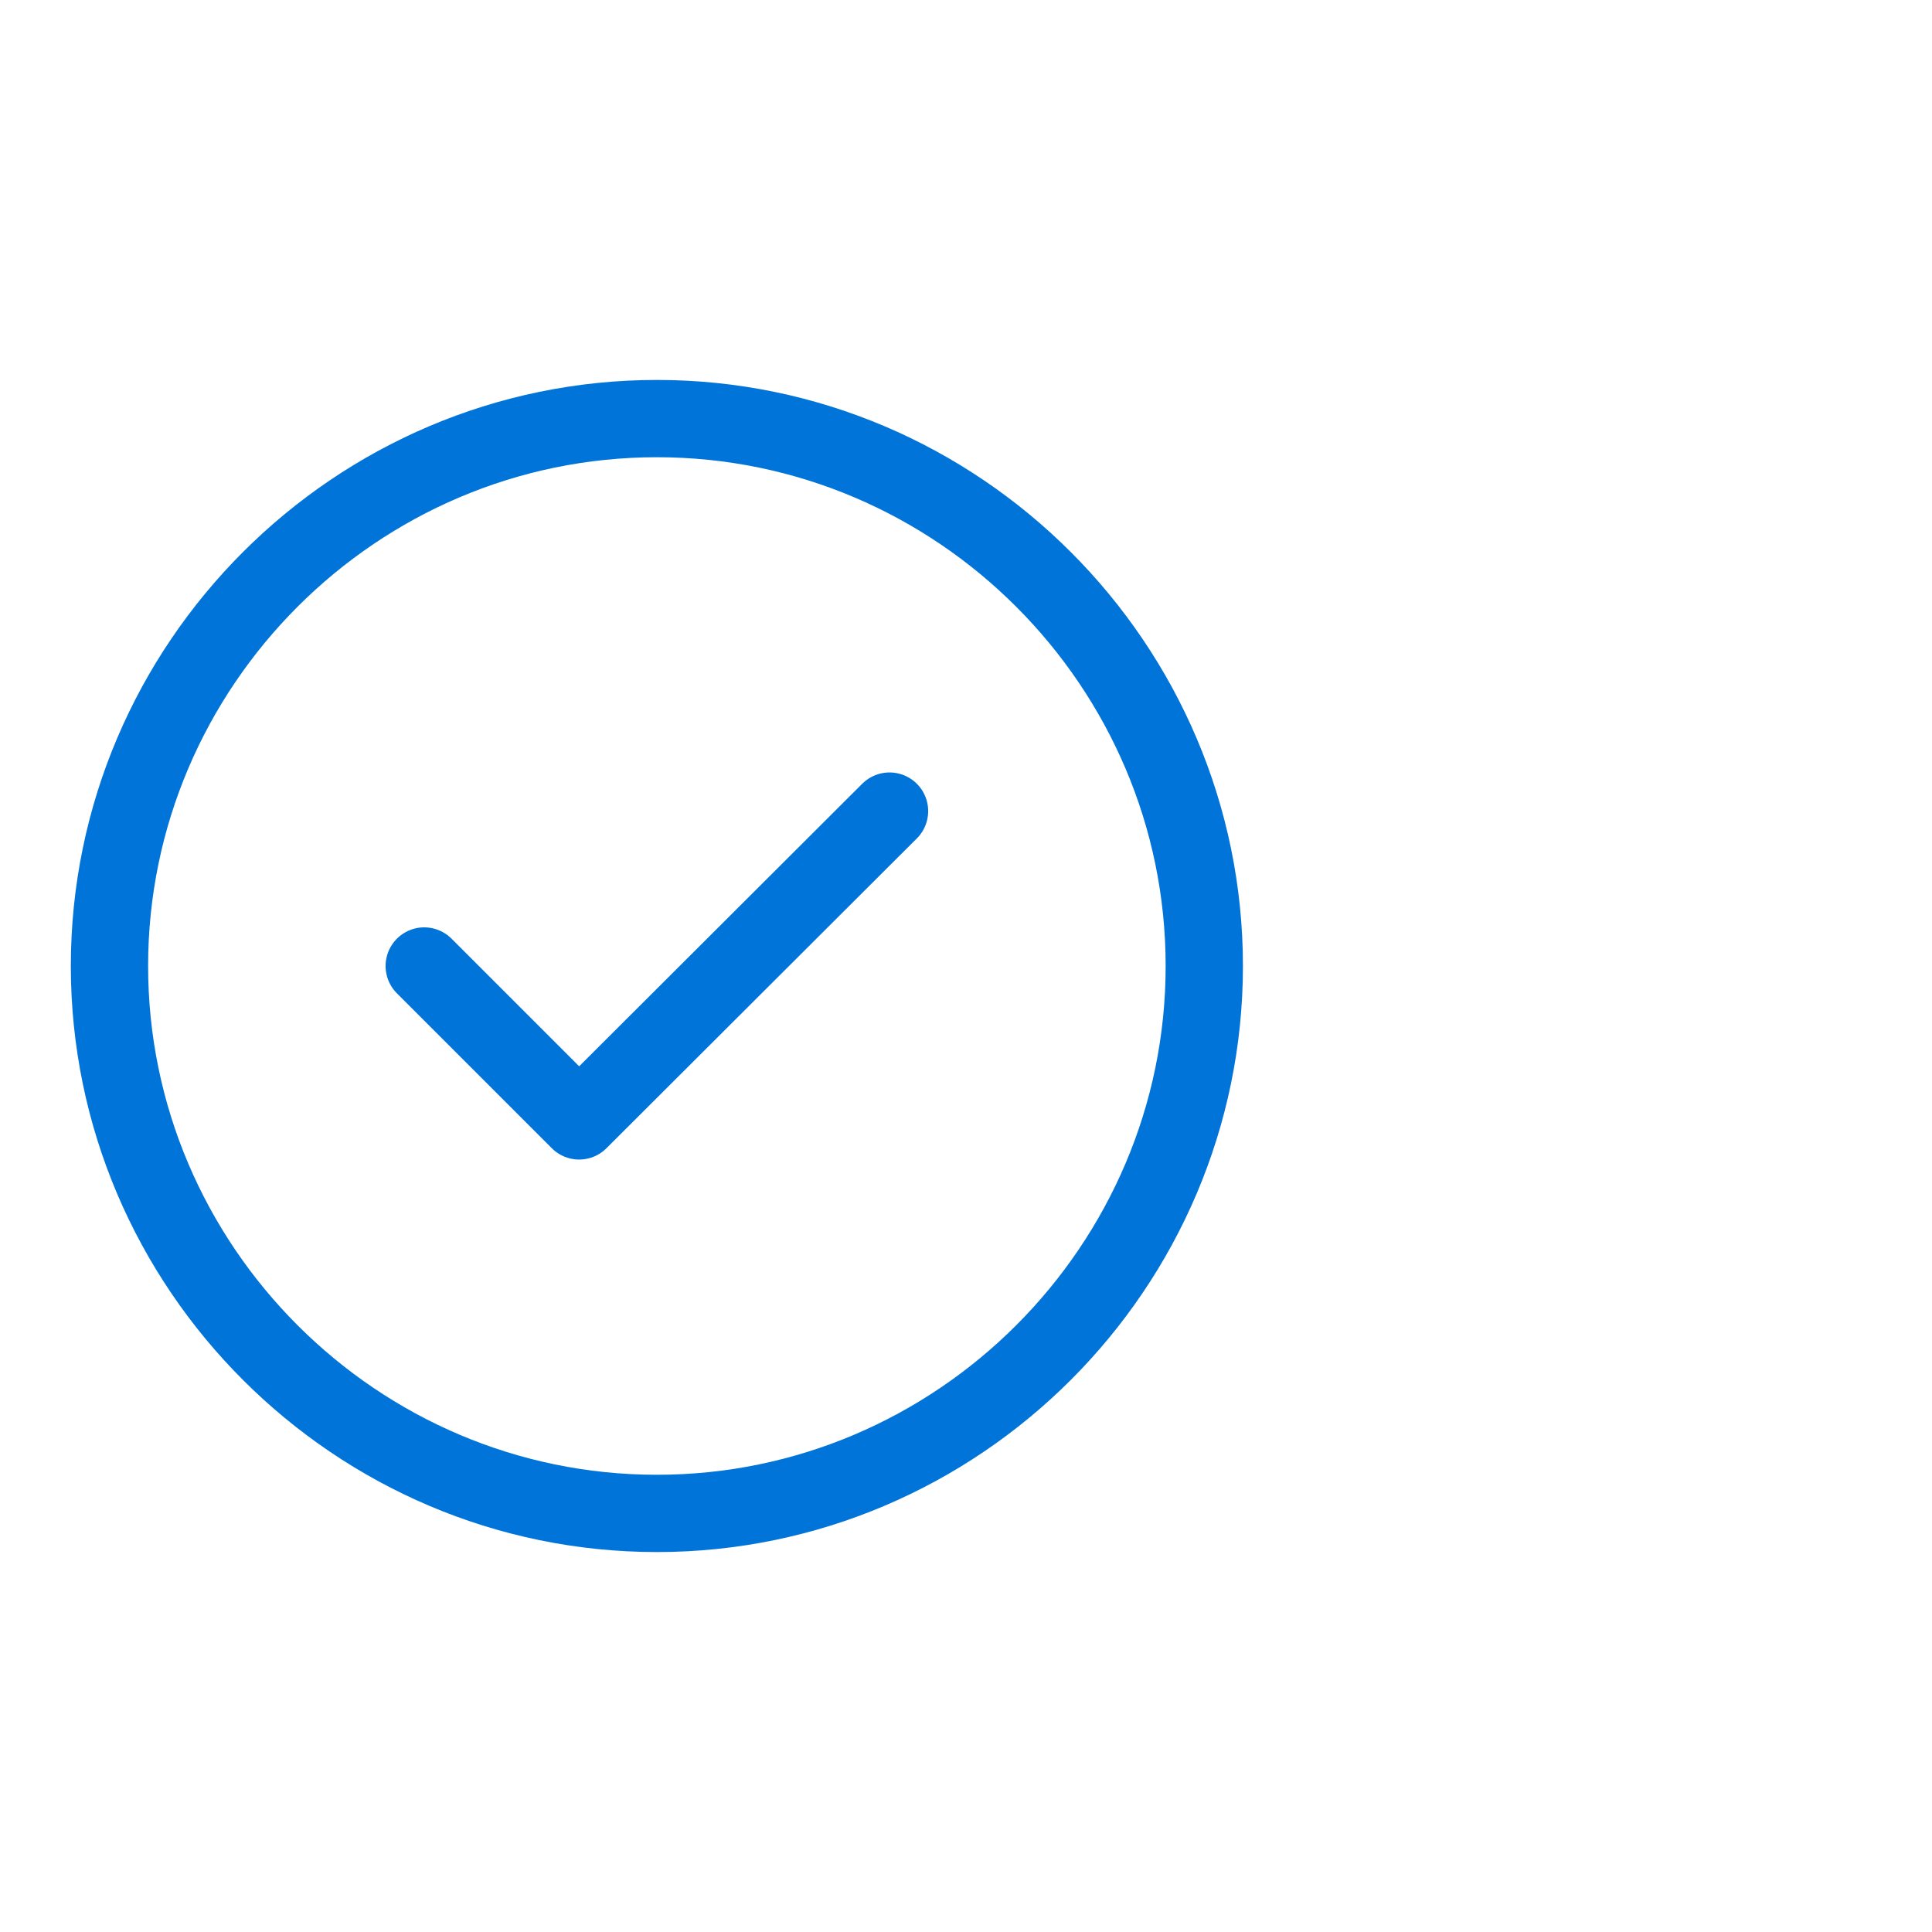
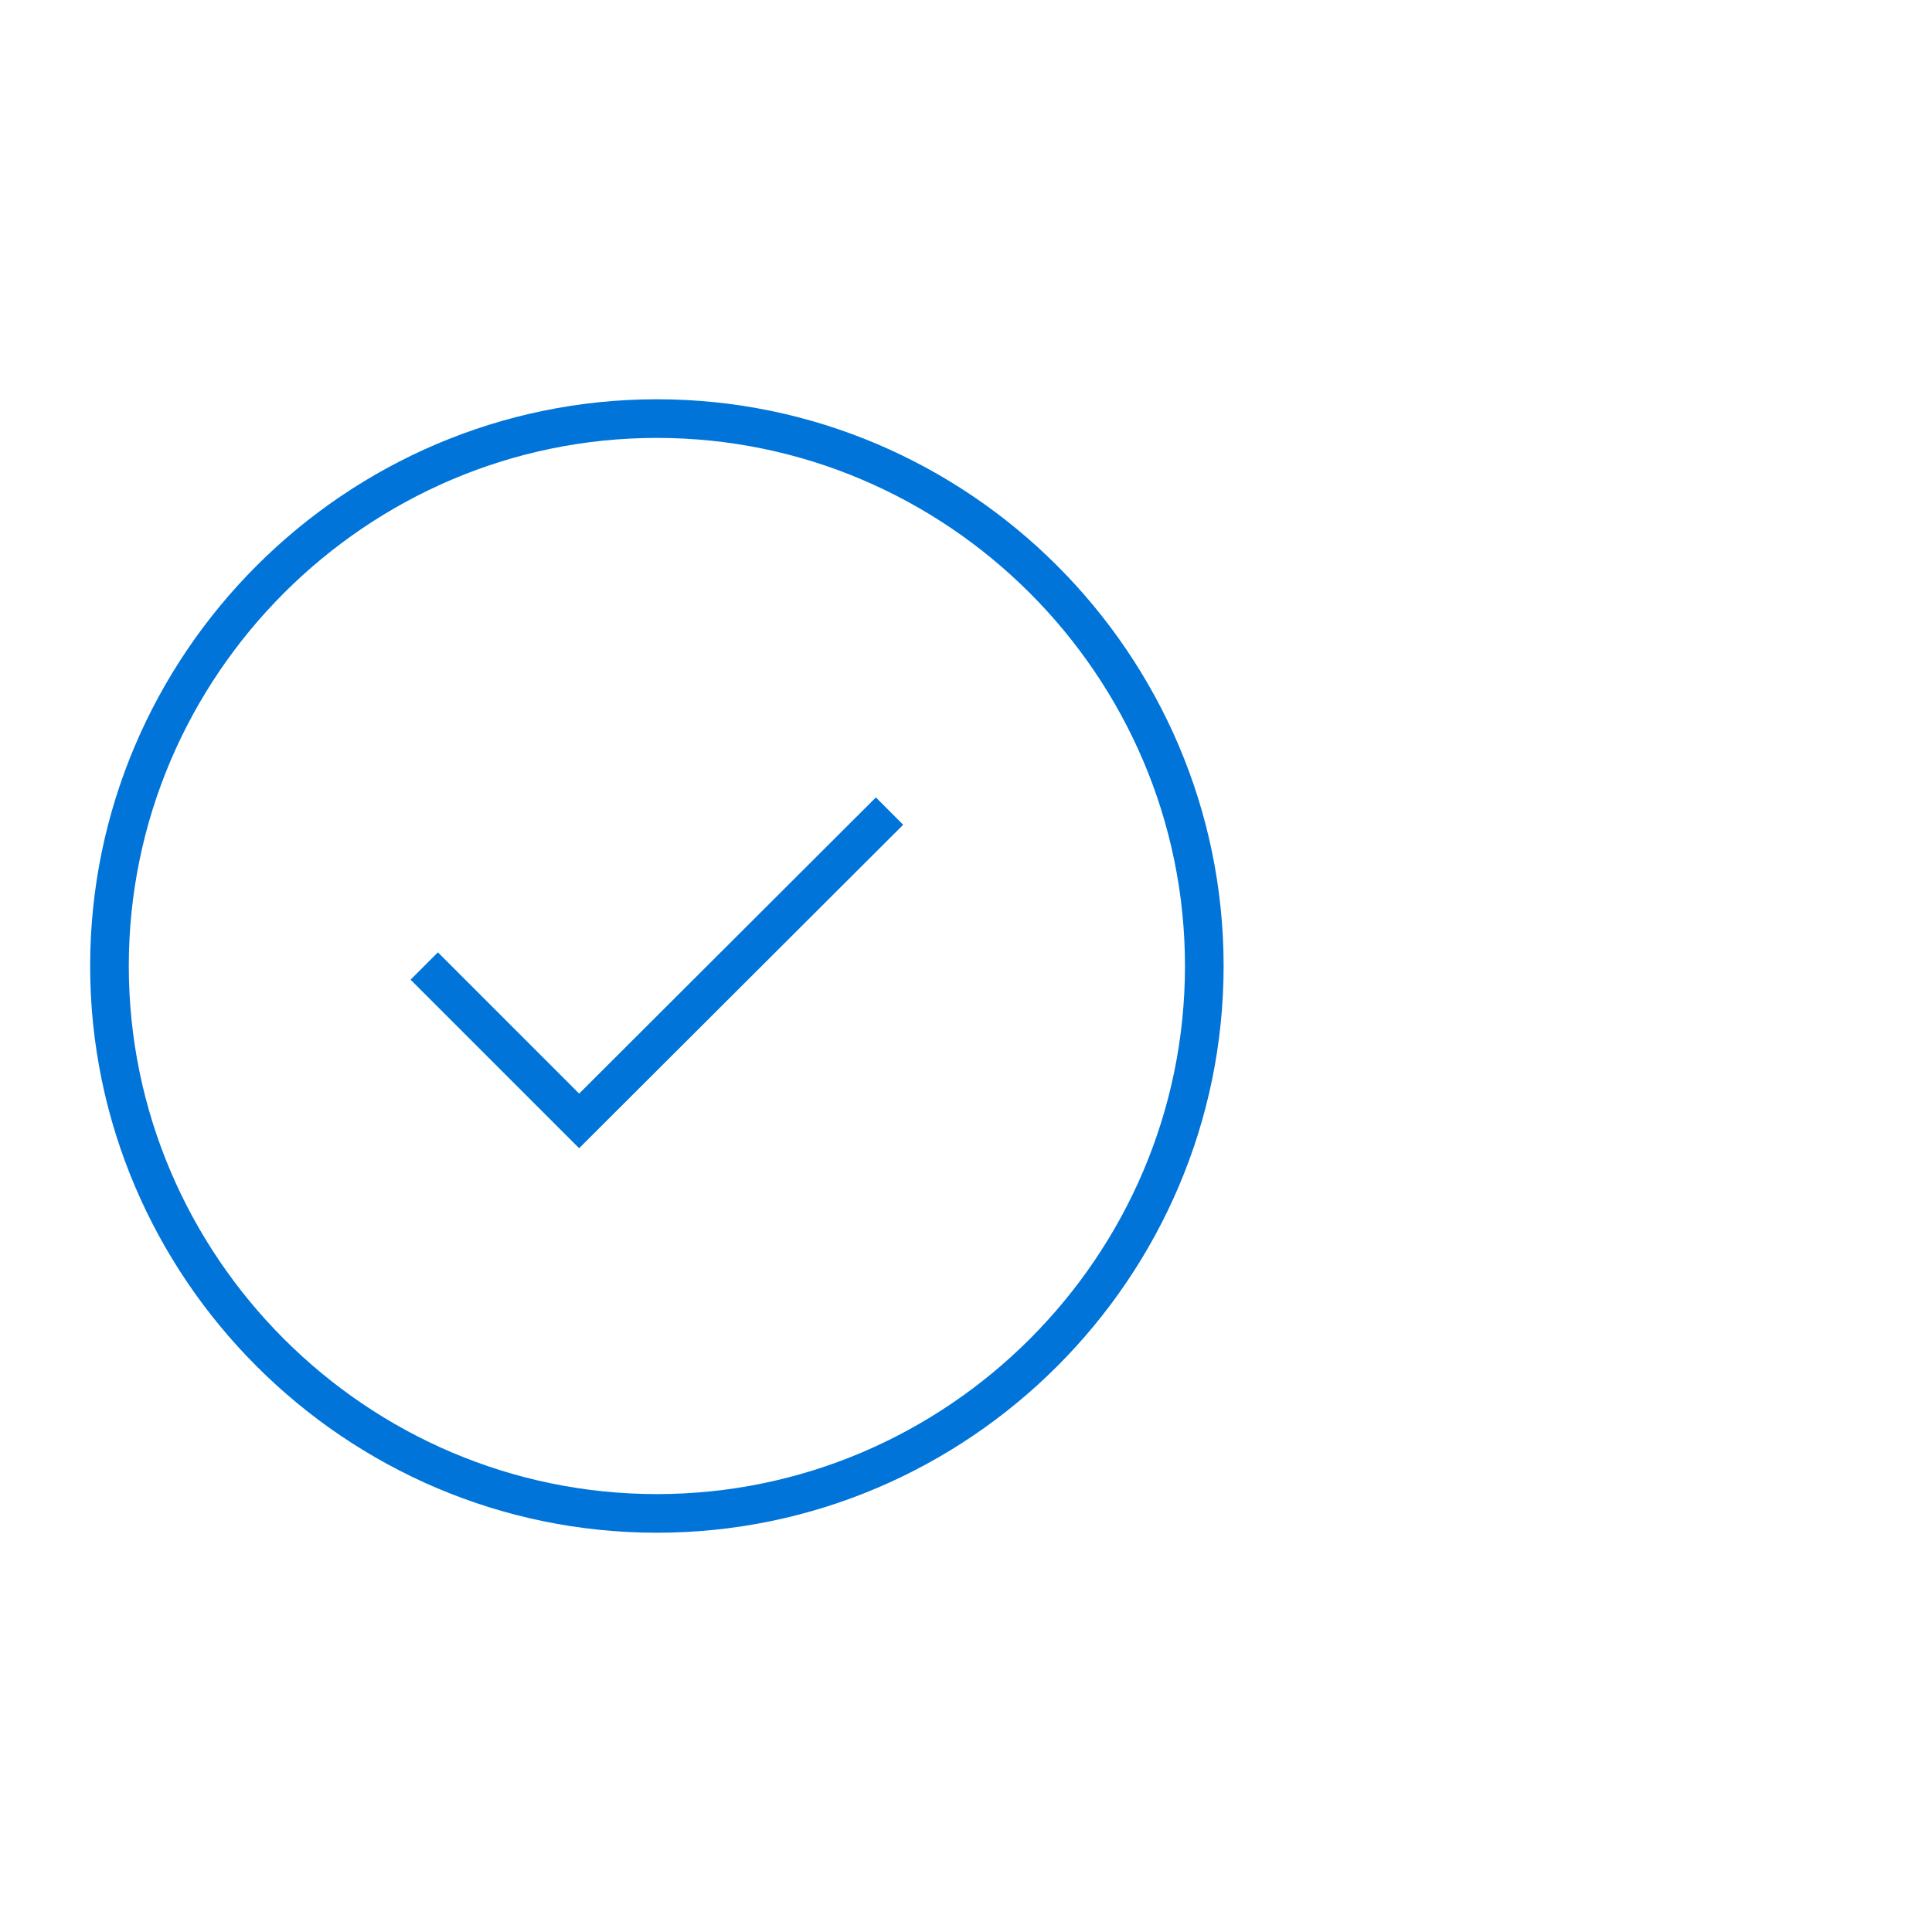
<svg xmlns="http://www.w3.org/2000/svg" width="50" height="50" viewBox="0 0 50 50" fill="none">
-   <path d="M17 39.167C24.792 39.167 31.167 32.792 31.167 25C31.167 17.208 24.792 10.833 17 10.833C9.208 10.833 2.833 17.208 2.833 25C2.833 32.792 9.208 39.167 17 39.167Z" stroke="#0074D9" stroke-width="2" stroke-linecap="round" stroke-linejoin="round" />
-   <path d="M10.979 25L14.988 29.009L23.021 20.991" stroke="#0074D9" stroke-width="2" stroke-linecap="round" stroke-linejoin="round" />
+   <path d="M17 39.167C24.792 39.167 31.167 32.792 31.167 25C31.167 17.208 24.792 10.833 17 10.833C9.208 10.833 2.833 17.208 2.833 25C2.833 32.792 9.208 39.167 17 39.167Z" stroke="#0074D9" strokeWidth="2" strokeLinecap="round" strokeLinejoin="round" />
+   <path d="M10.979 25L14.988 29.009L23.021 20.991" stroke="#0074D9" strokeWidth="2" strokeLinecap="round" strokeLinejoin="round" />
</svg>
